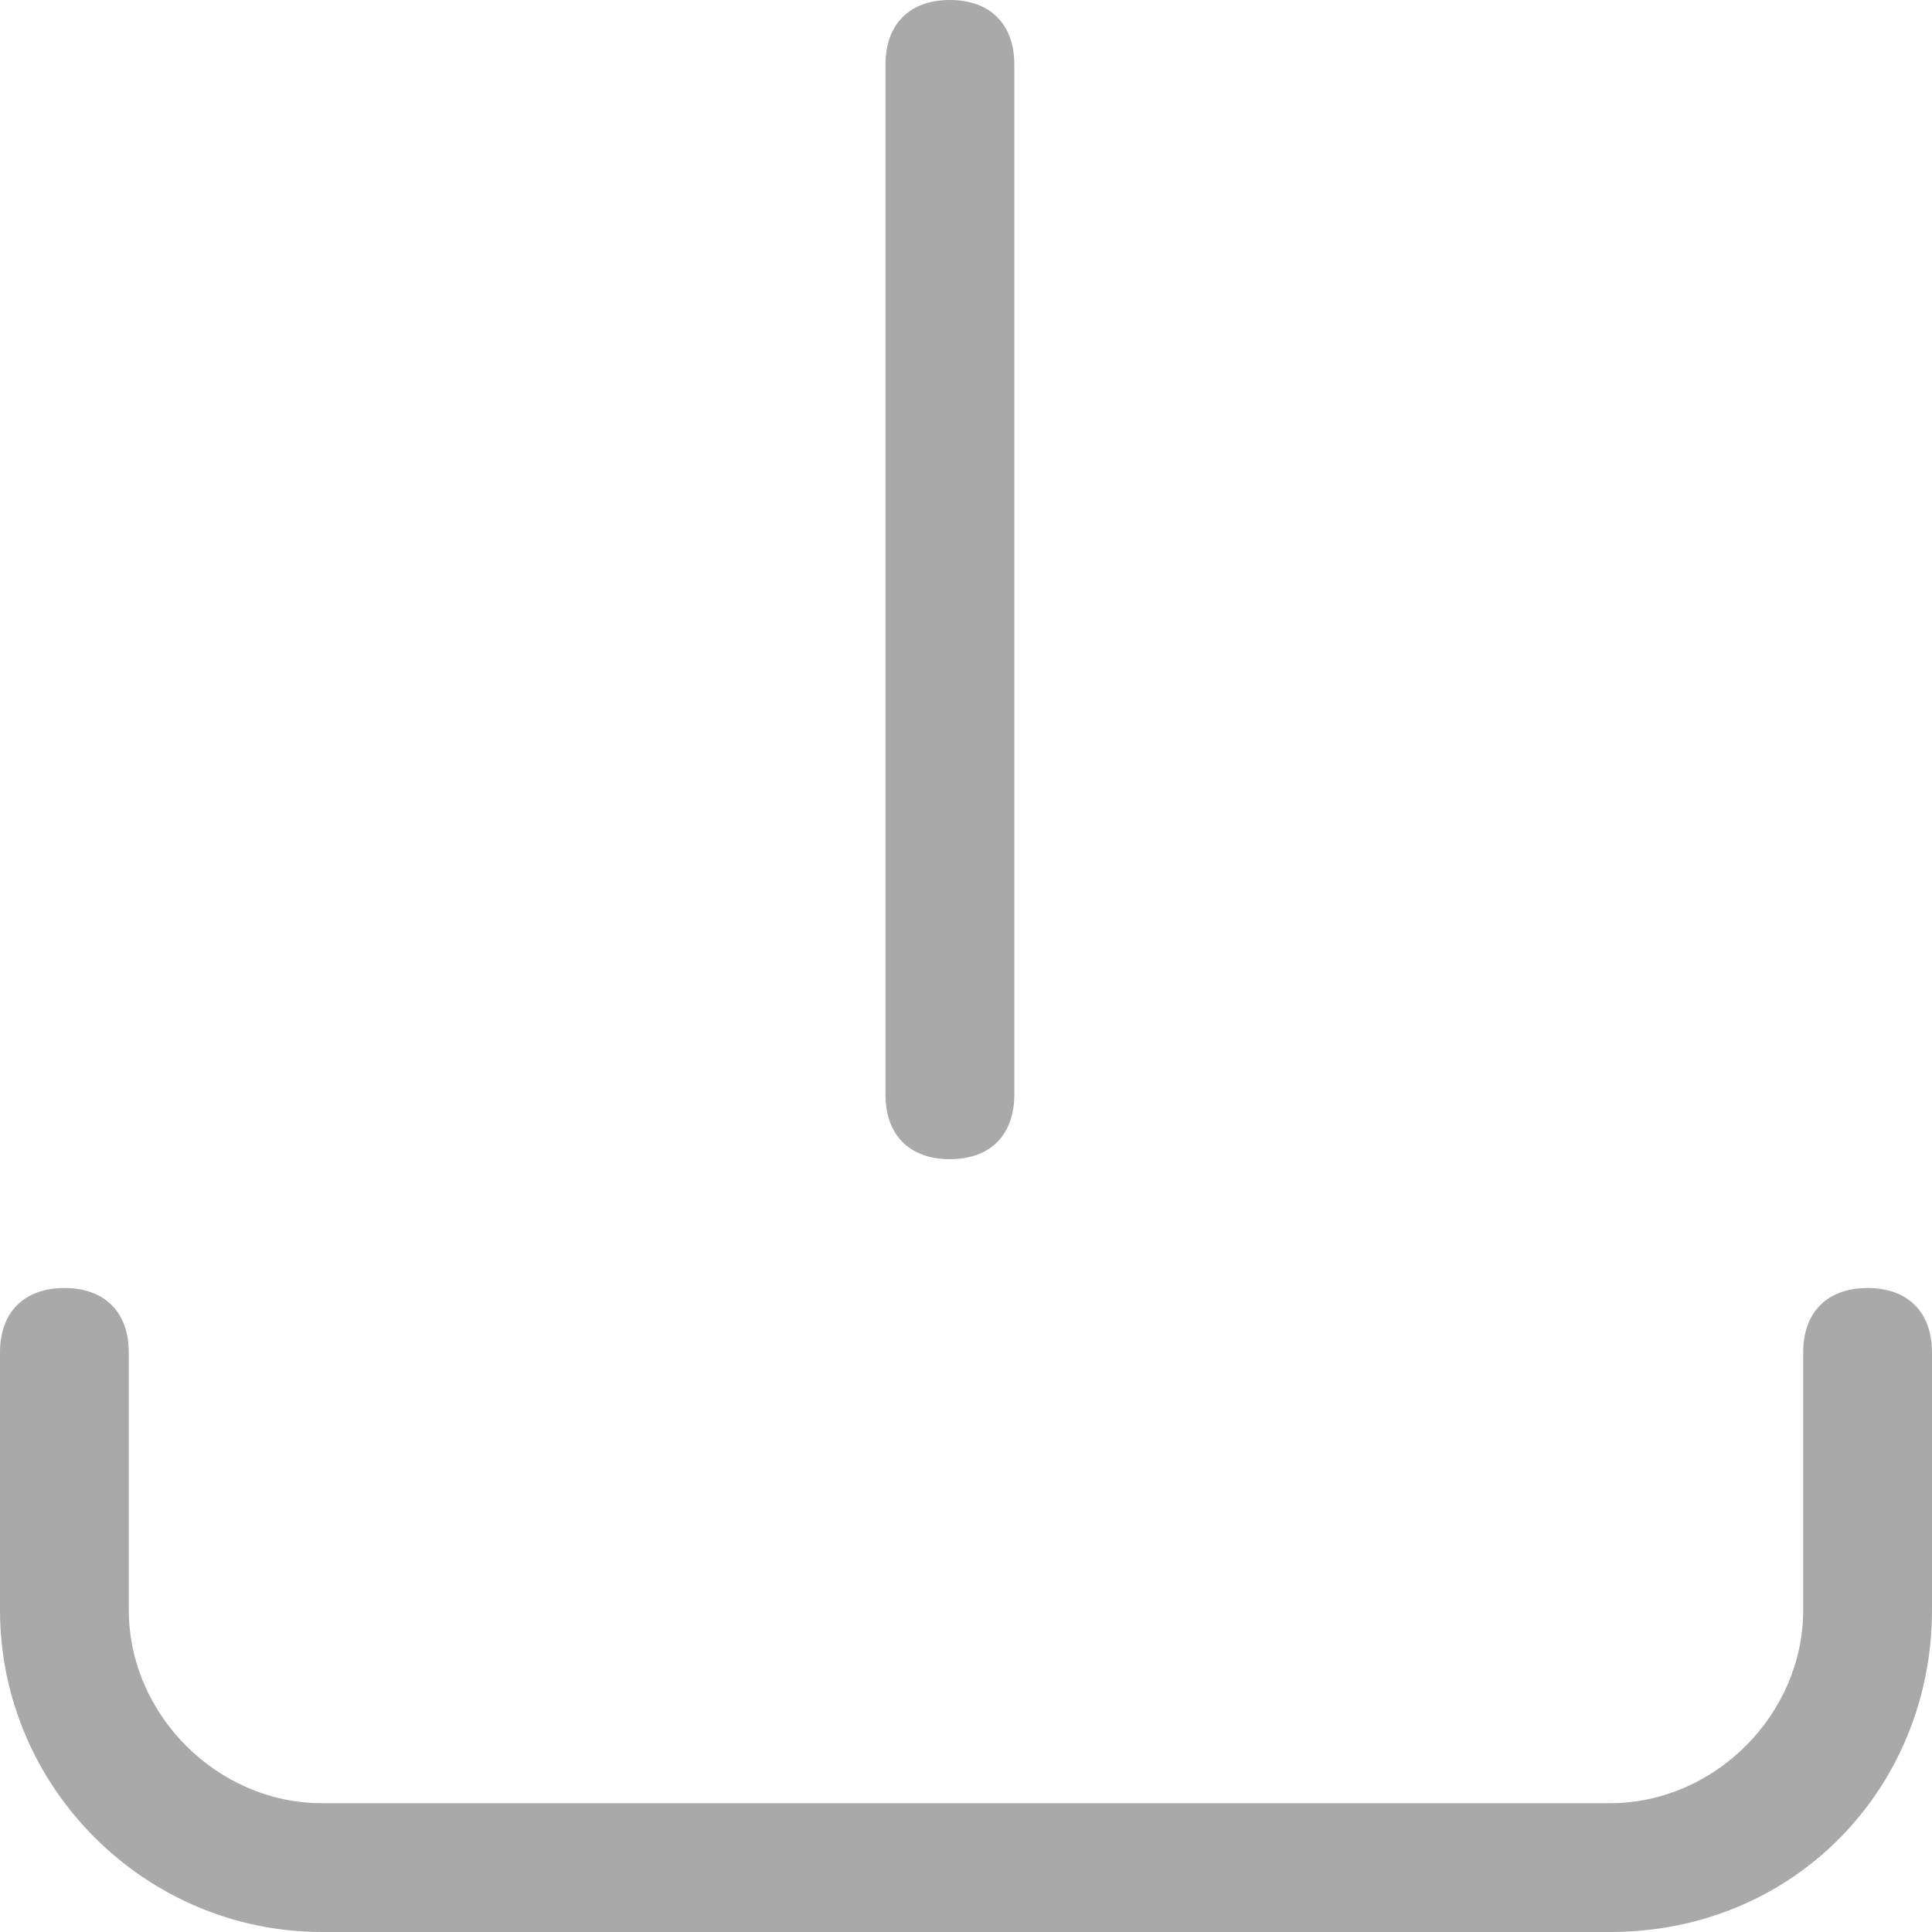
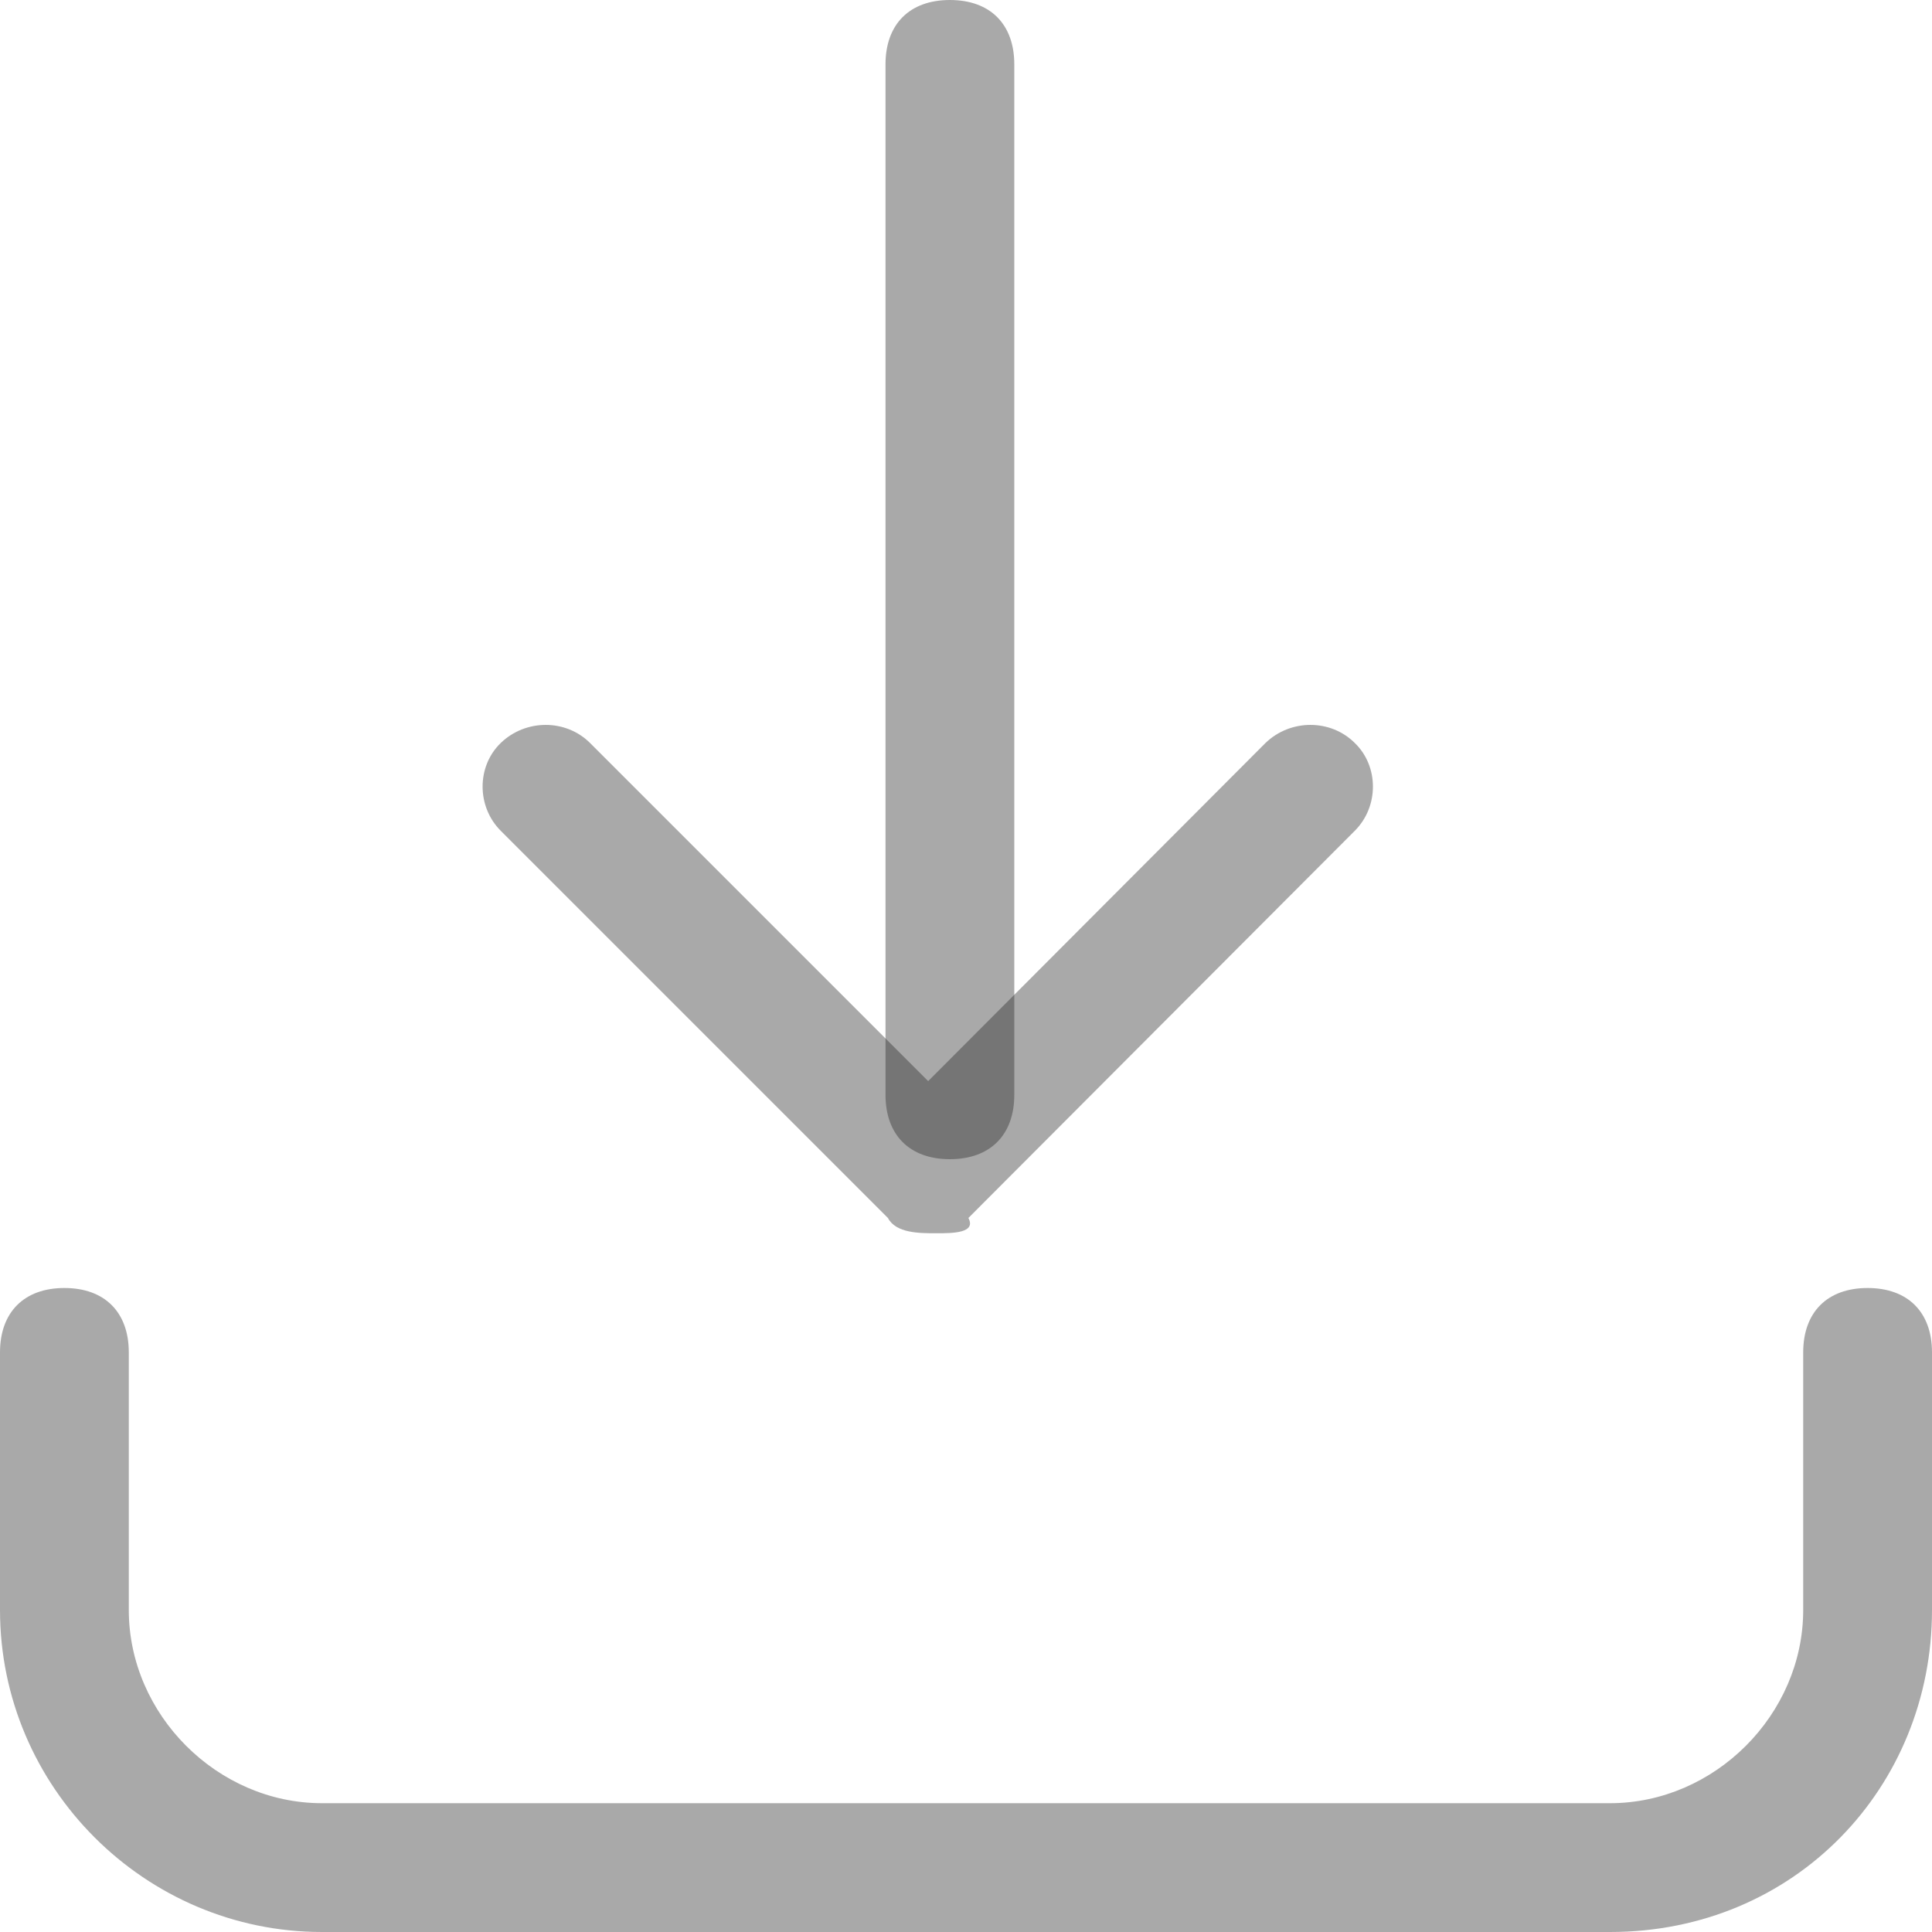
<svg xmlns="http://www.w3.org/2000/svg" height="24" width="24" viewBox="0 0 24 24">
+   <path fill="#292929" opacity="0.4" fill-rule="evenodd" d="M 11.63 15.32 C 11.42 15.32 11.13 15.32 11.03 15.13 L 6.22 10.32 C 5.92 10.02 5.92 9.52 6.22 9.23 C 6.53 8.93 7.03 8.93 7.33 9.23 L 11.53 13.43 L 15.72 9.23 C 16.03 8.93 16.53 8.93 16.83 9.23 C 17.13 9.52 17.13 10.02 16.83 10.32 L 12.03 15.13 C 12.13 15.32 11.83 15.32 11.63 15.32" />
  <path fill="#292929" opacity="0.4" fill-rule="evenodd" d="M 11.8 14.4 C 11.3 14.4 11 14.1 11 13.6 L 11 0.8 C 11 0.3 11.3 0 11.8 0 C 12.3 0 12.6 0.3 12.6 0.8 L 12.6 13.6 C 12.6 14.1 12.3 14.4 11.8 14.4" />
  <path fill="#292929" opacity="0.4" fill-rule="evenodd" d="M 20 24 L 4 24 C 1.8 24 0 22.2 0 20 L 0 16.8 C 0 16.3 0.3 16 0.8 16 C 1.3 16 1.6 16.3 1.6 16.8 L 1.6 20 C 1.6 21.3 2.7 22.4 4 22.4 L 20 22.4 C 21.3 22.4 22.4 21.3 22.4 20 L 22.4 16.8 C 22.4 16.3 22.7 16 23.2 16 C 23.7 16 24 16.3 24 16.8 L 24 20 C 24 22.2 22.3 24 20 24" />
</svg>
